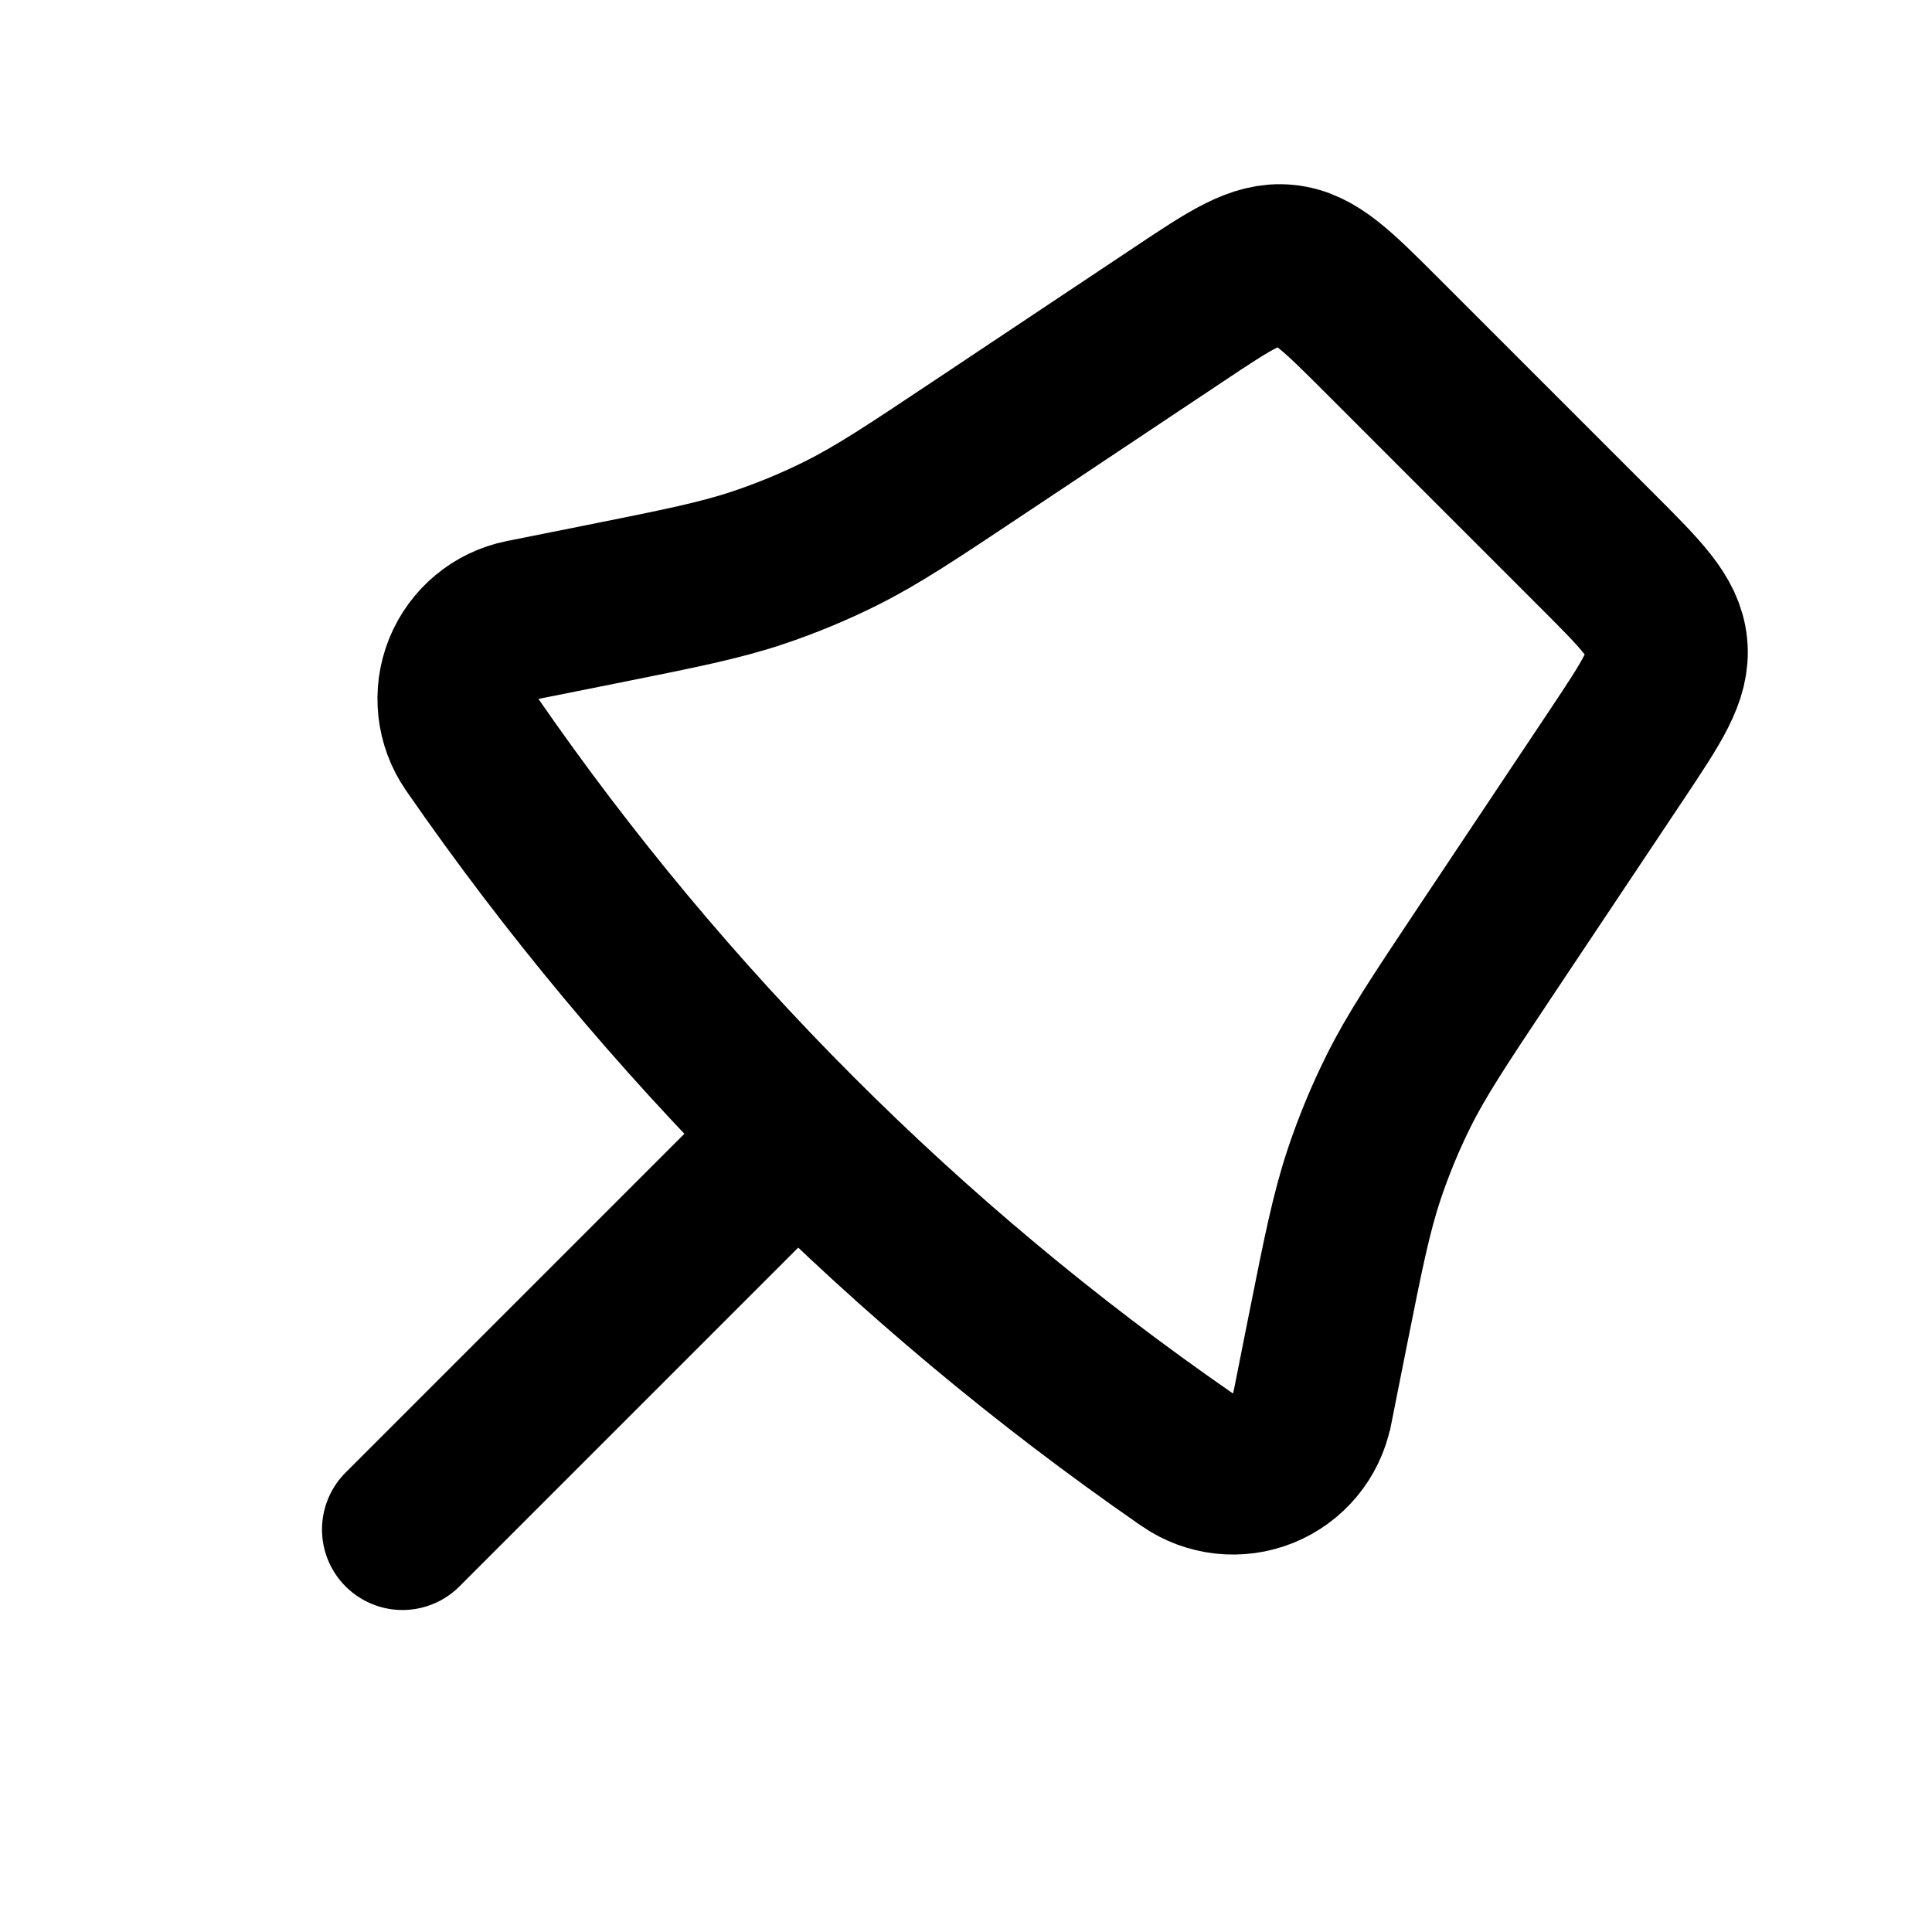
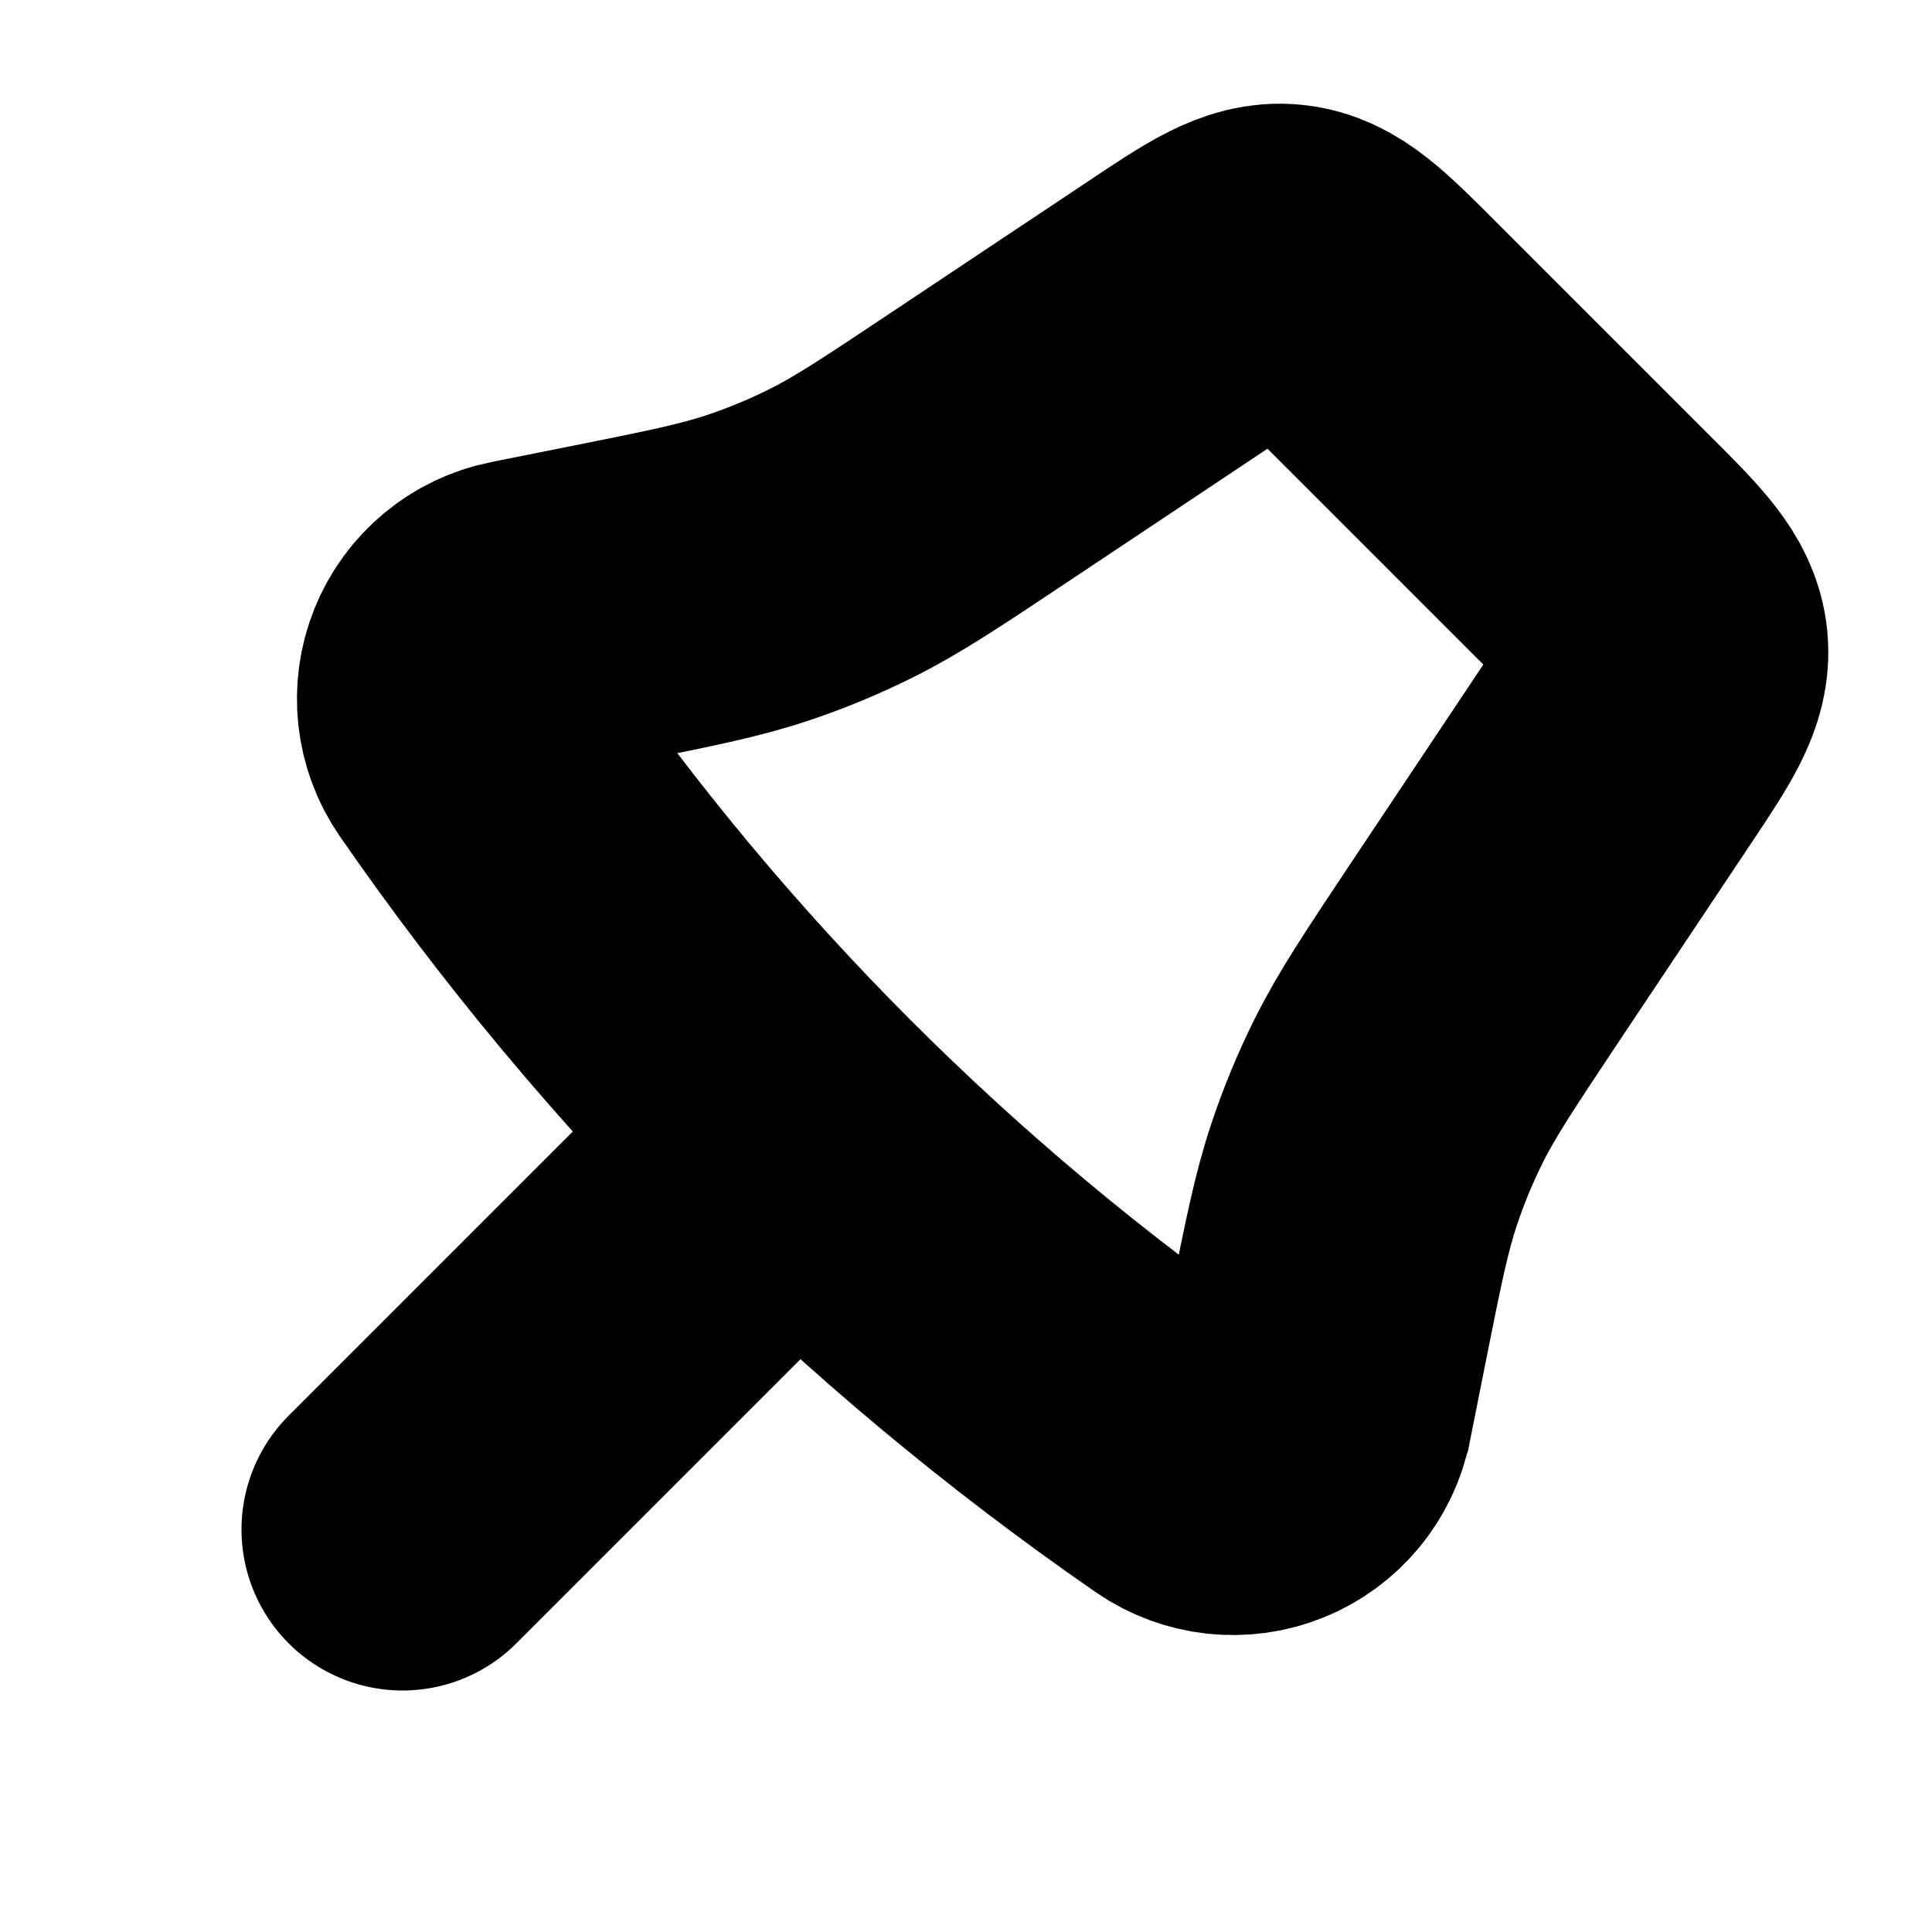
<svg xmlns="http://www.w3.org/2000/svg" width="20" height="20" viewBox="0 0 24 24">
-   <g fill="none" stroke="currentColor" stroke-width="2">
+   <g fill="none" stroke="currentColor" stroke-width="4">
    <path d="M14.636 3.91c.653-.436.98-.654 1.335-.618c.356.035.633.312 1.188.867l2.682 2.682c.555.555.832.832.867 1.188c.036.356-.182.682-.617 1.335l-1.65 2.473c-.561.843-.842 1.264-1.066 1.714a8.005 8.005 0 0 0-.427 1.031c-.16.477-.26.974-.458 1.967l-.19.955l-.002.006a1 1 0 0 1-1.547.625l-.005-.004l-.027-.018a35 35 0 0 1-8.85-8.858l-.004-.006a1 1 0 0 1 .625-1.547l.006-.001l.955-.191c.993-.199 1.49-.298 1.967-.458a7.997 7.997 0 0 0 1.03-.427c.45-.224.872-.505 1.715-1.067z" />
    <path stroke-linecap="round" d="m5 19l4.5-4.5" />
  </g>
</svg>
